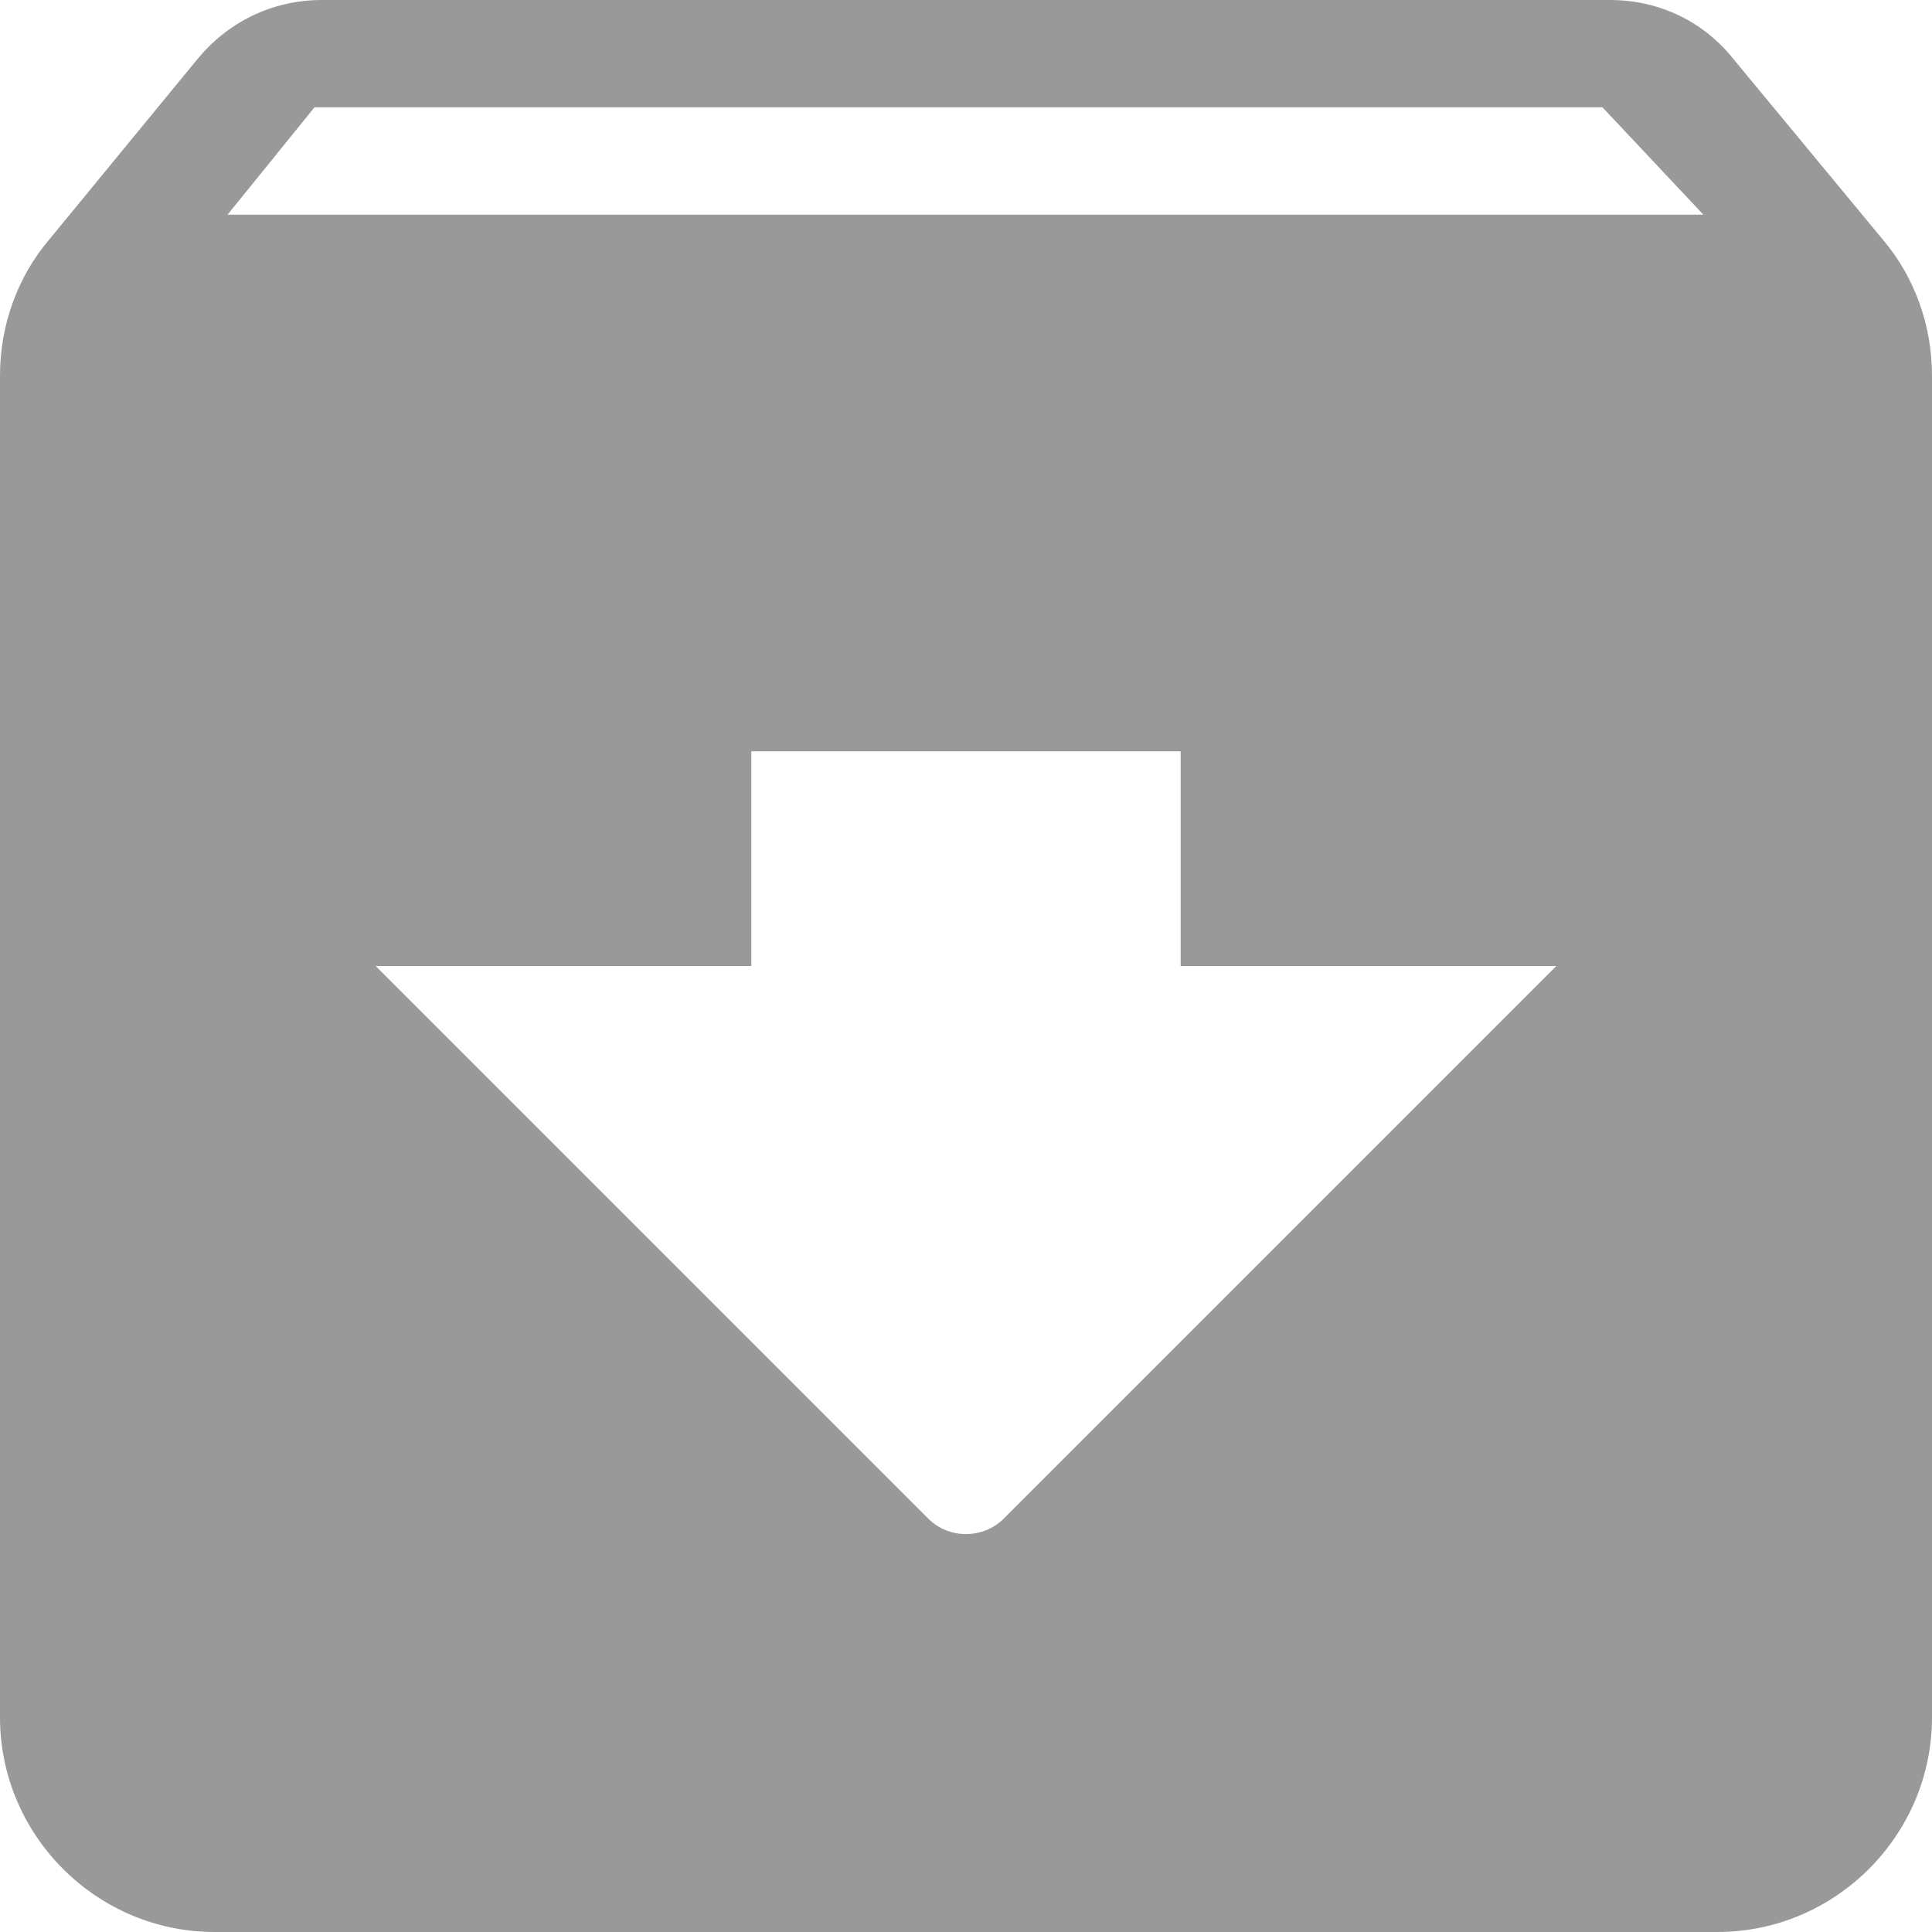
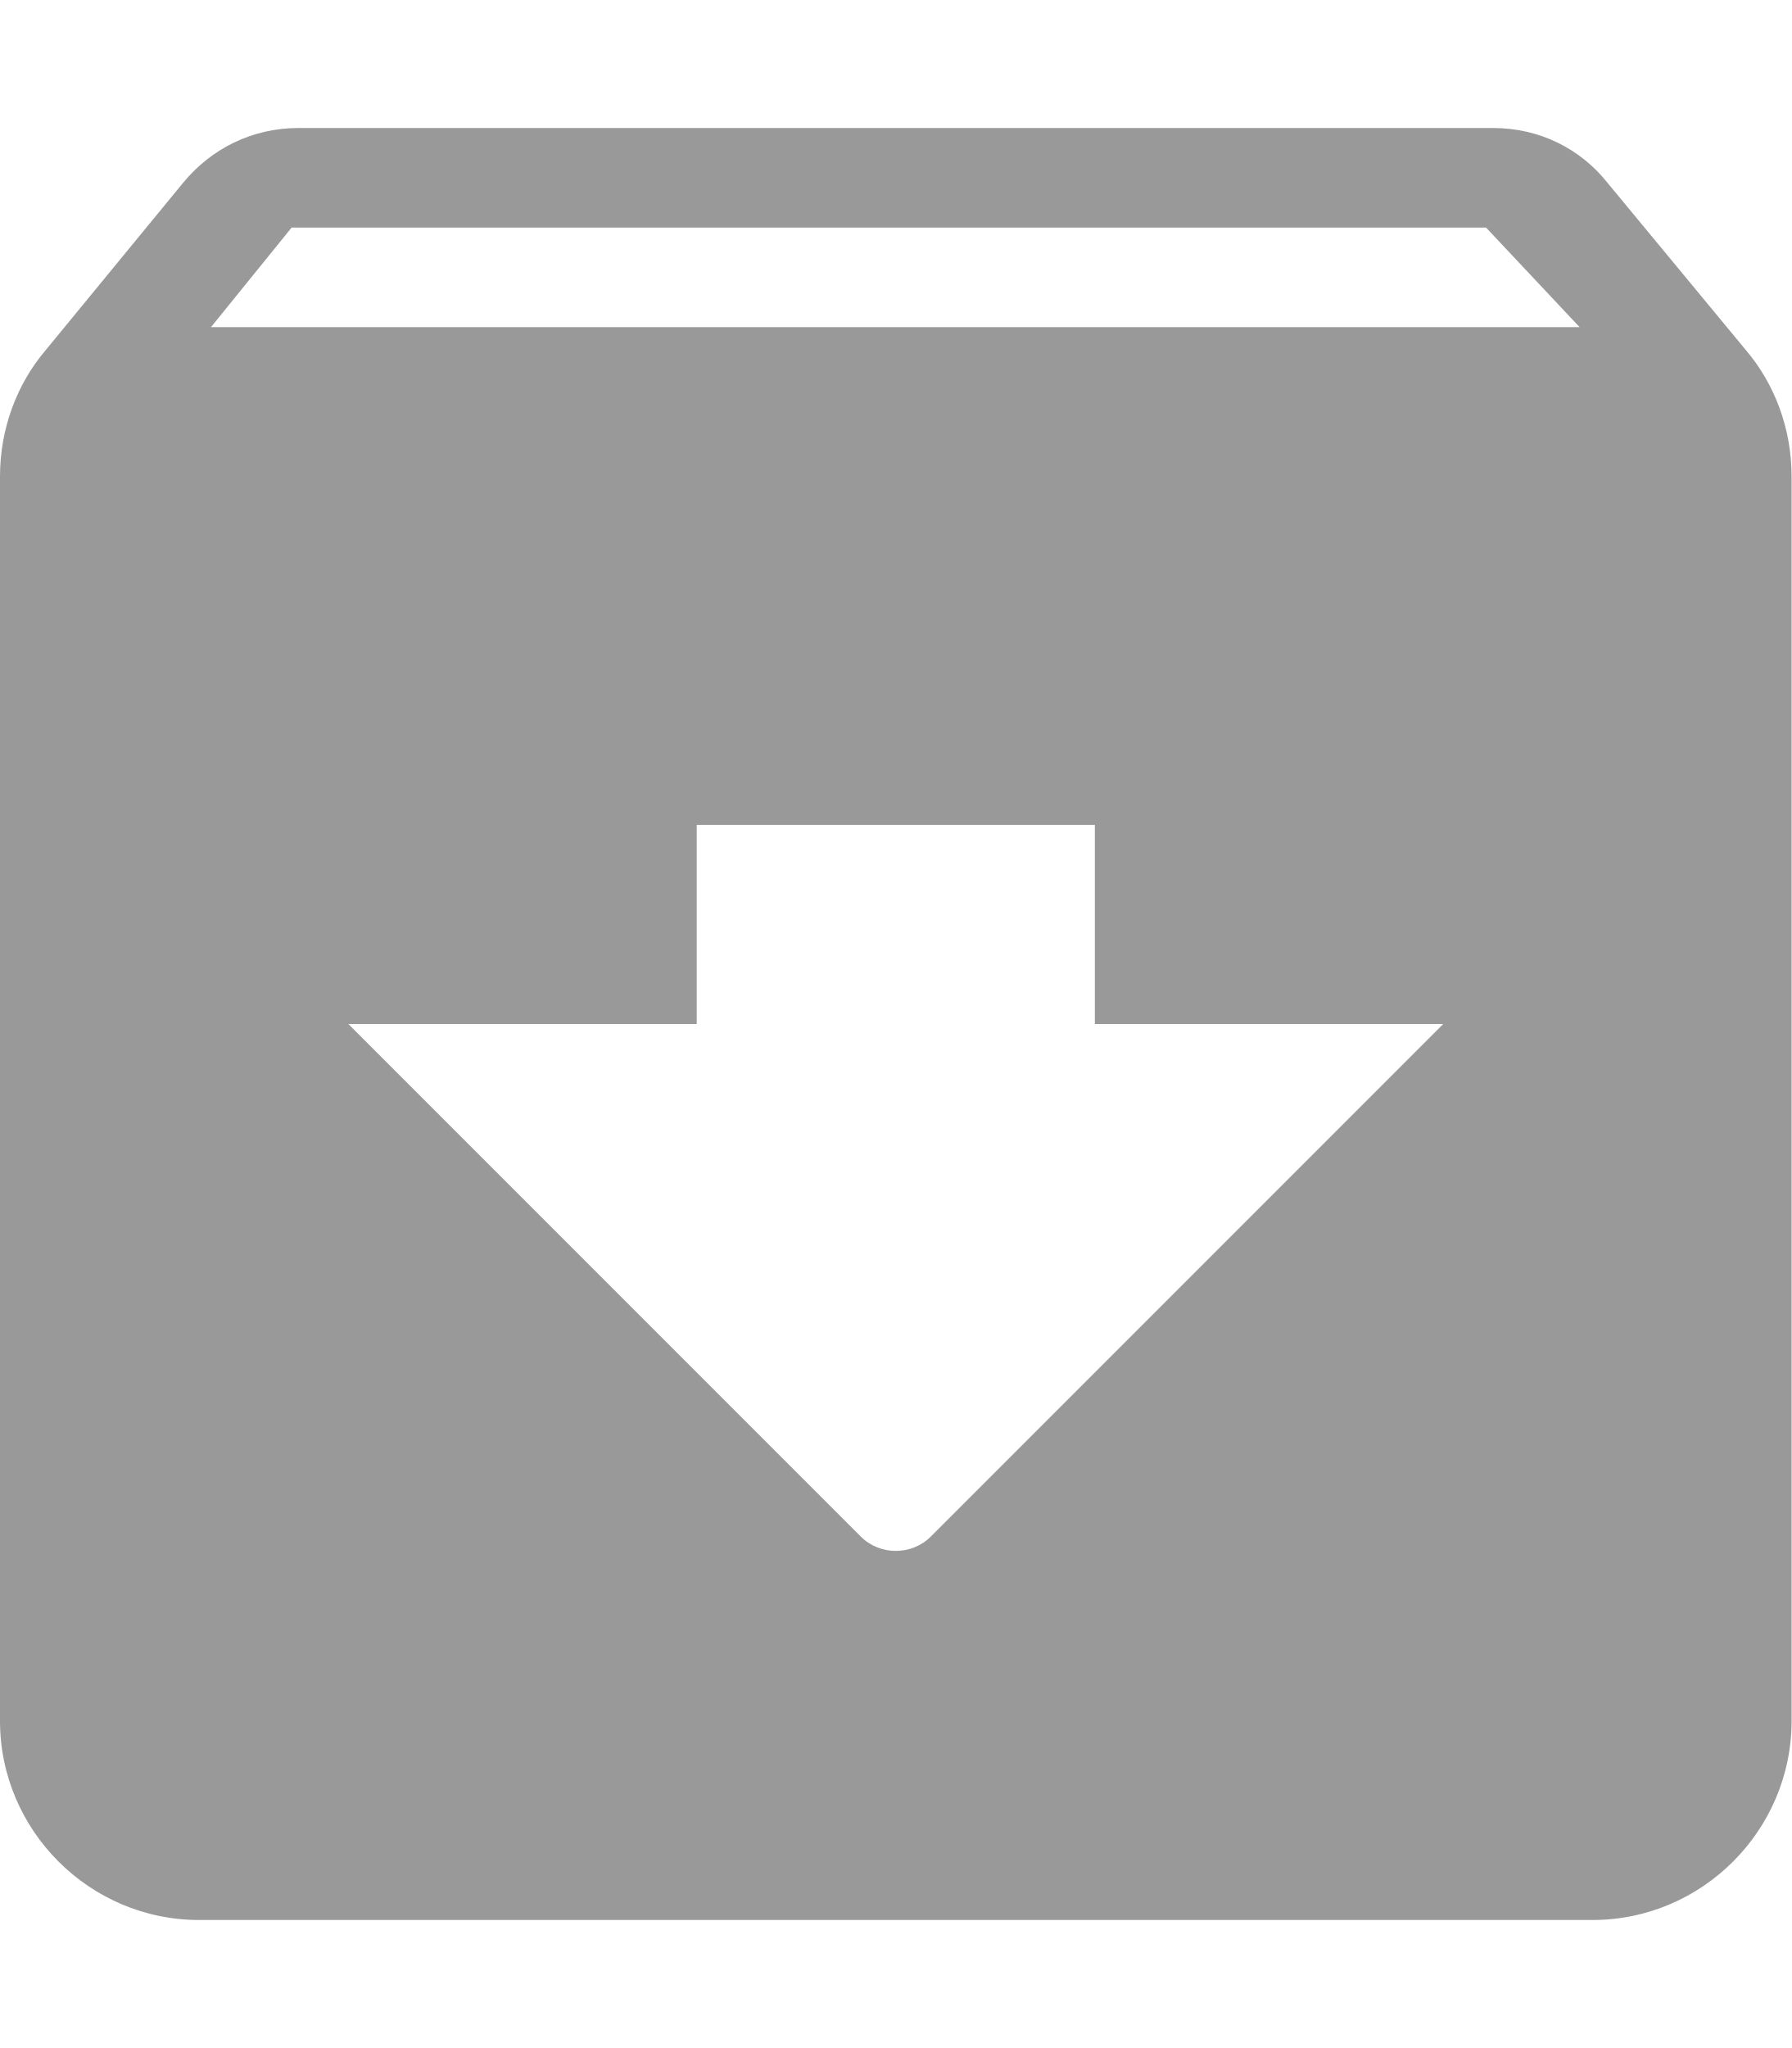
- <svg xmlns="http://www.w3.org/2000/svg" width="18px" height="18px" viewBox="0 0 18 18" version="1.1">
+ <svg xmlns="http://www.w3.org/2000/svg" width="28px" height="32px" viewBox="0 0 18 18" version="1.1">
  <g id="Icons" stroke="none" stroke-width="1" fill="none" fill-rule="evenodd">
    <g id="Rounded" transform="translate(-783, -1485)">
      <g id="Content" transform="translate(100, 1428)">
        <g id="-Round-/-Content-/-archive" transform="translate(680, 54)">
          <g transform="translate(0, 0)">
            <polygon id="Path" points="0 0 24 0 24 24 0 24" />
            <path d="M20.54,5.23 L19.15,3.55 C18.88,3.21 18.47,3 18,3 L6,3 C5.53,3 5.12,3.21 4.84,3.55 L3.46,5.23 C3.17,5.57 3,6.02 3,6.5 L3,19 C3,20.1 3.9,21 5,21 L19,21 C20.1,21 21,20.1 21,19 L21,6.5 C21,6.02 20.83,5.57 20.54,5.23 Z M11.65,17.15 L6.5,12 L10,12 L10,10 L14,10 L14,12 L17.5,12 L12.35,17.15 C12.16,17.34 11.84,17.34 11.65,17.15 Z M5.12,5 L5.93,4 L17.93,4 L18.87,5 L5.12,5 Z" id="🔹Icon-Color" fill="#999999" />
          </g>
        </g>
      </g>
    </g>
  </g>
</svg>
